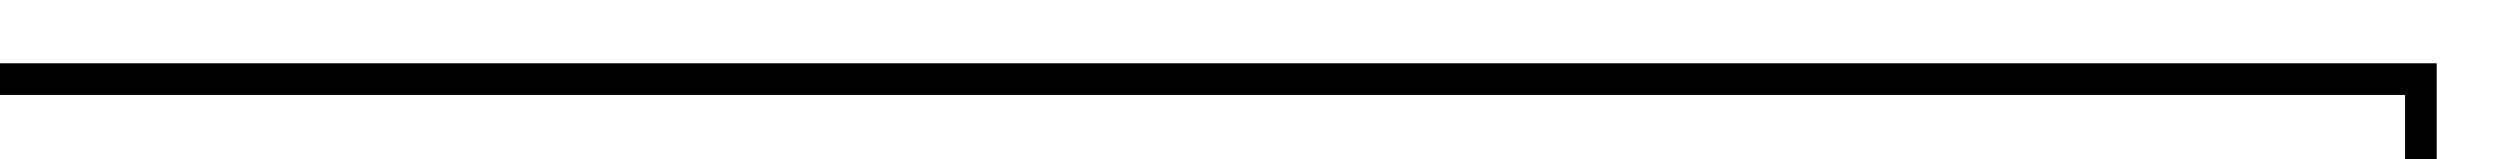
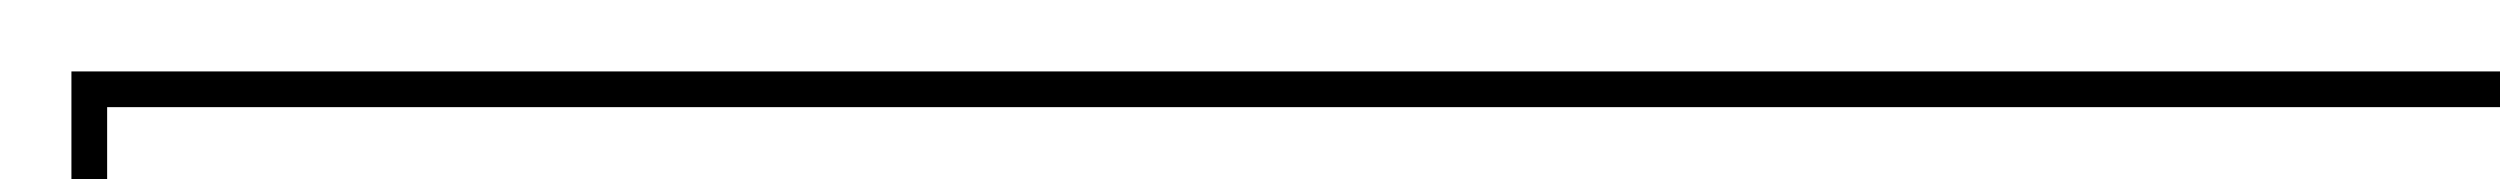
- <svg xmlns="http://www.w3.org/2000/svg" version="1.1" width="158px" height="10px" preserveAspectRatio="xMinYMid meet" viewBox="536 622  158 8">
-   <path d="M 536 626  L 689 626  L 689 672  " stroke-width="2" stroke="#000000" fill="none" />
-   <path d="M 681.4 671  L 689 678  L 696.6 671  L 681.4 671  Z " fill-rule="nonzero" fill="#000000" stroke="none" />
+ <svg xmlns="http://www.w3.org/2000/svg" version="1.1" width="140px" height="10px" preserveAspectRatio="xMinYMid meet" viewBox="200 622  140 8">
+   <path d="M 341 626  L 205 626  L 205 672  " stroke-width="2" stroke="#000000" fill="none" />
+   <path d="M 197.4 671  L 205 678  L 212.6 671  L 197.4 671  Z " fill-rule="nonzero" fill="#000000" stroke="none" />
</svg>
